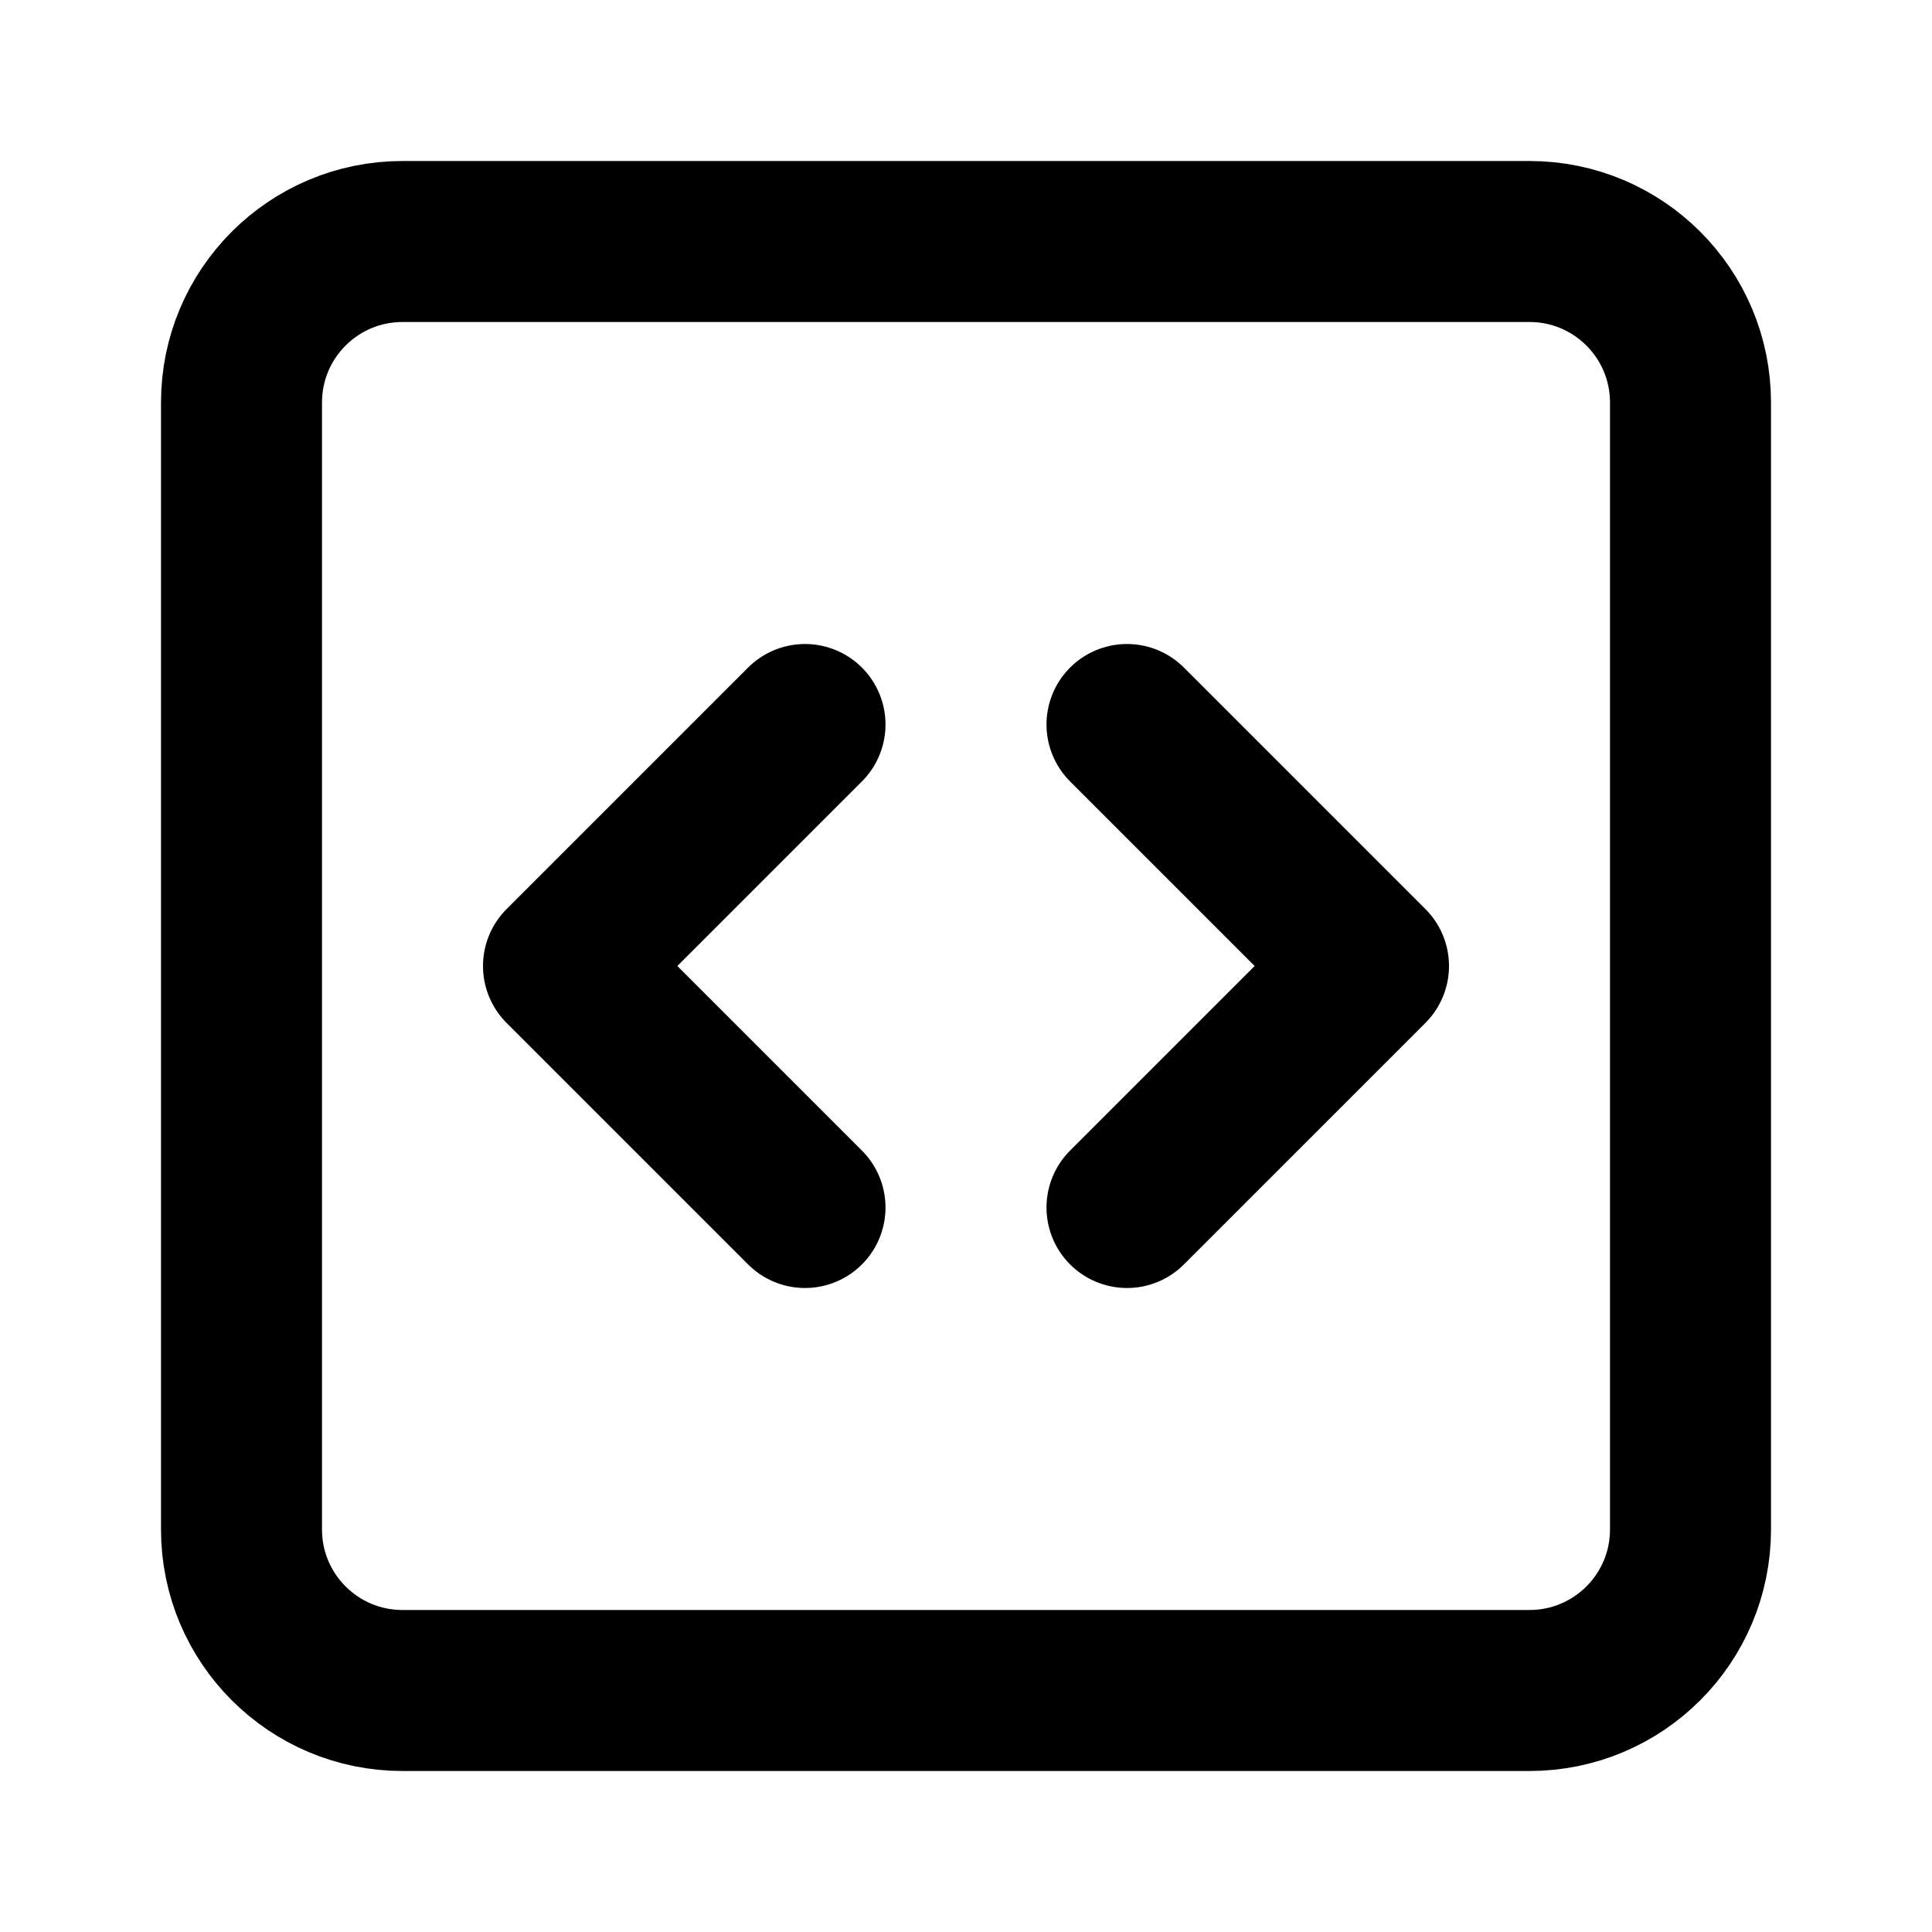
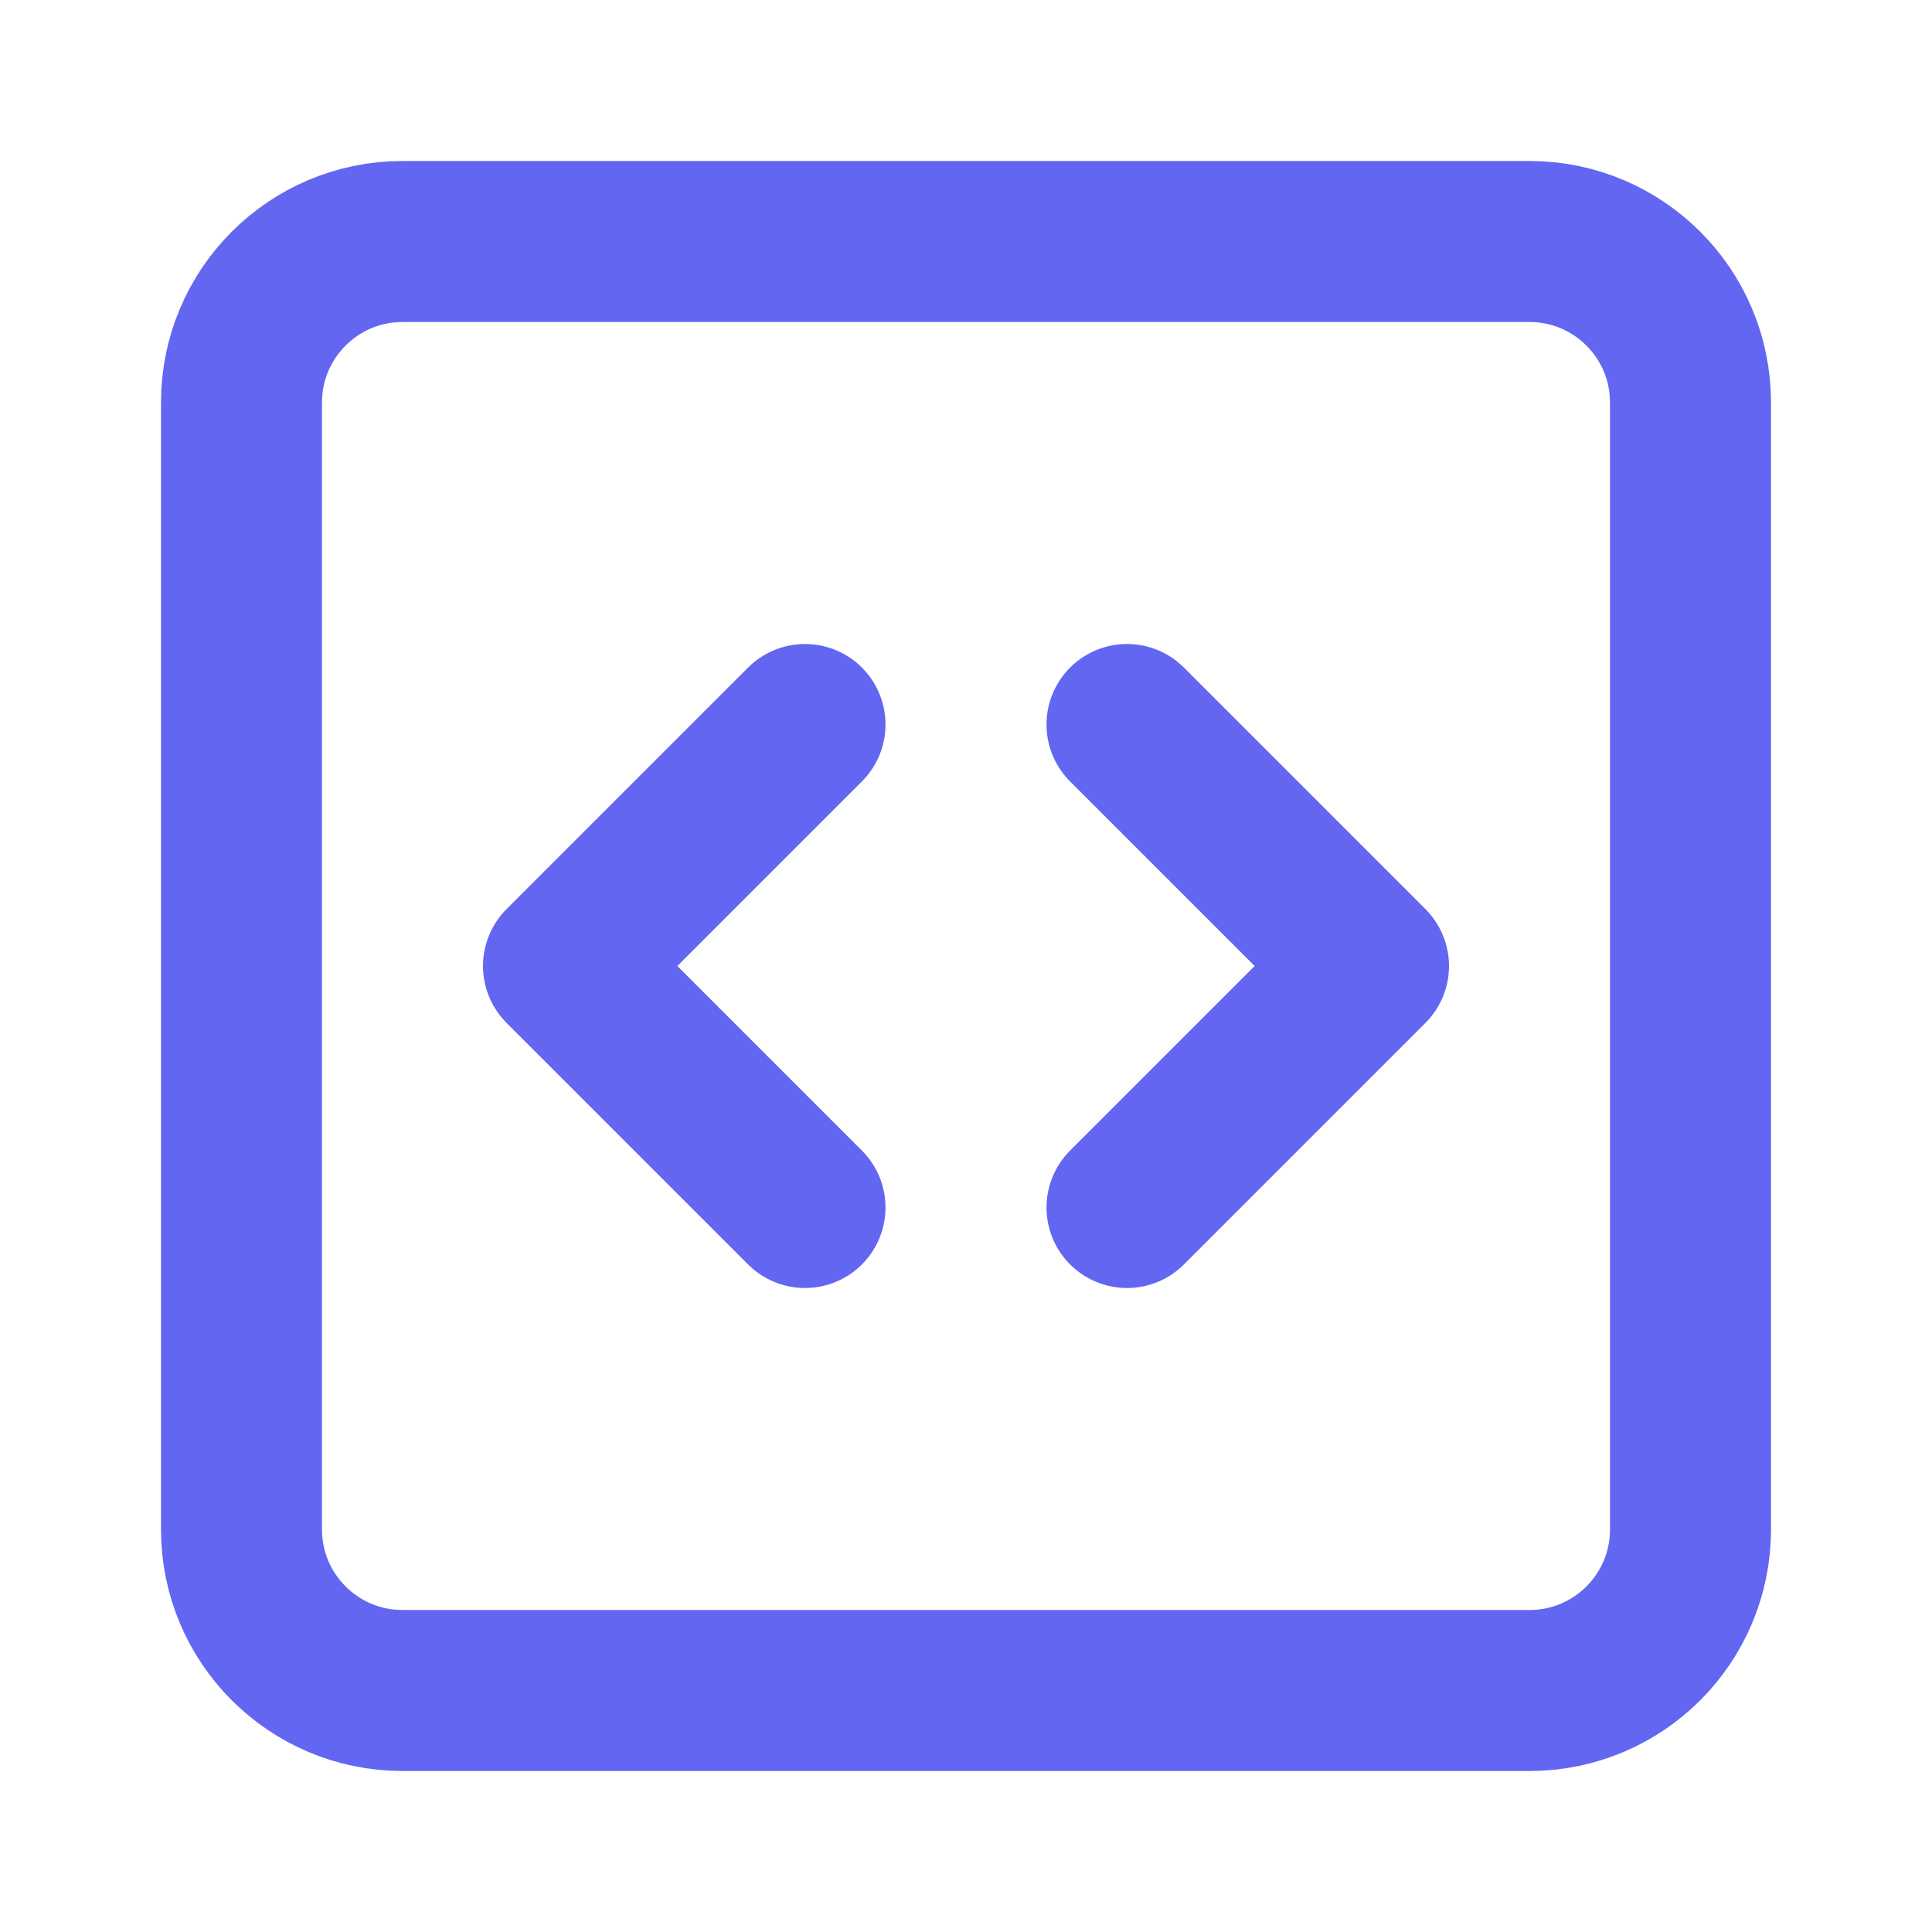
- <svg xmlns="http://www.w3.org/2000/svg" width="24" height="24" viewBox="0 0 24 24" fill="none" stroke="currentColor" stroke-width="2" stroke-linecap="round" stroke-linejoin="round" class="lucide lucide-square-code-icon lucide-square-code">
+ <svg xmlns="http://www.w3.org/2000/svg" width="24" height="24" viewBox="0 0 24 24" fill="none" stroke="#6366f1" stroke-width="2" stroke-linecap="round" stroke-linejoin="round" class="lucide lucide-square-code-icon lucide-square-code">
  <path d="m10 9-3 3 3 3" />
  <path d="m14 15 3-3-3-3" />
  <rect x="3" y="3" width="18" height="18" rx="2" />
</svg>
